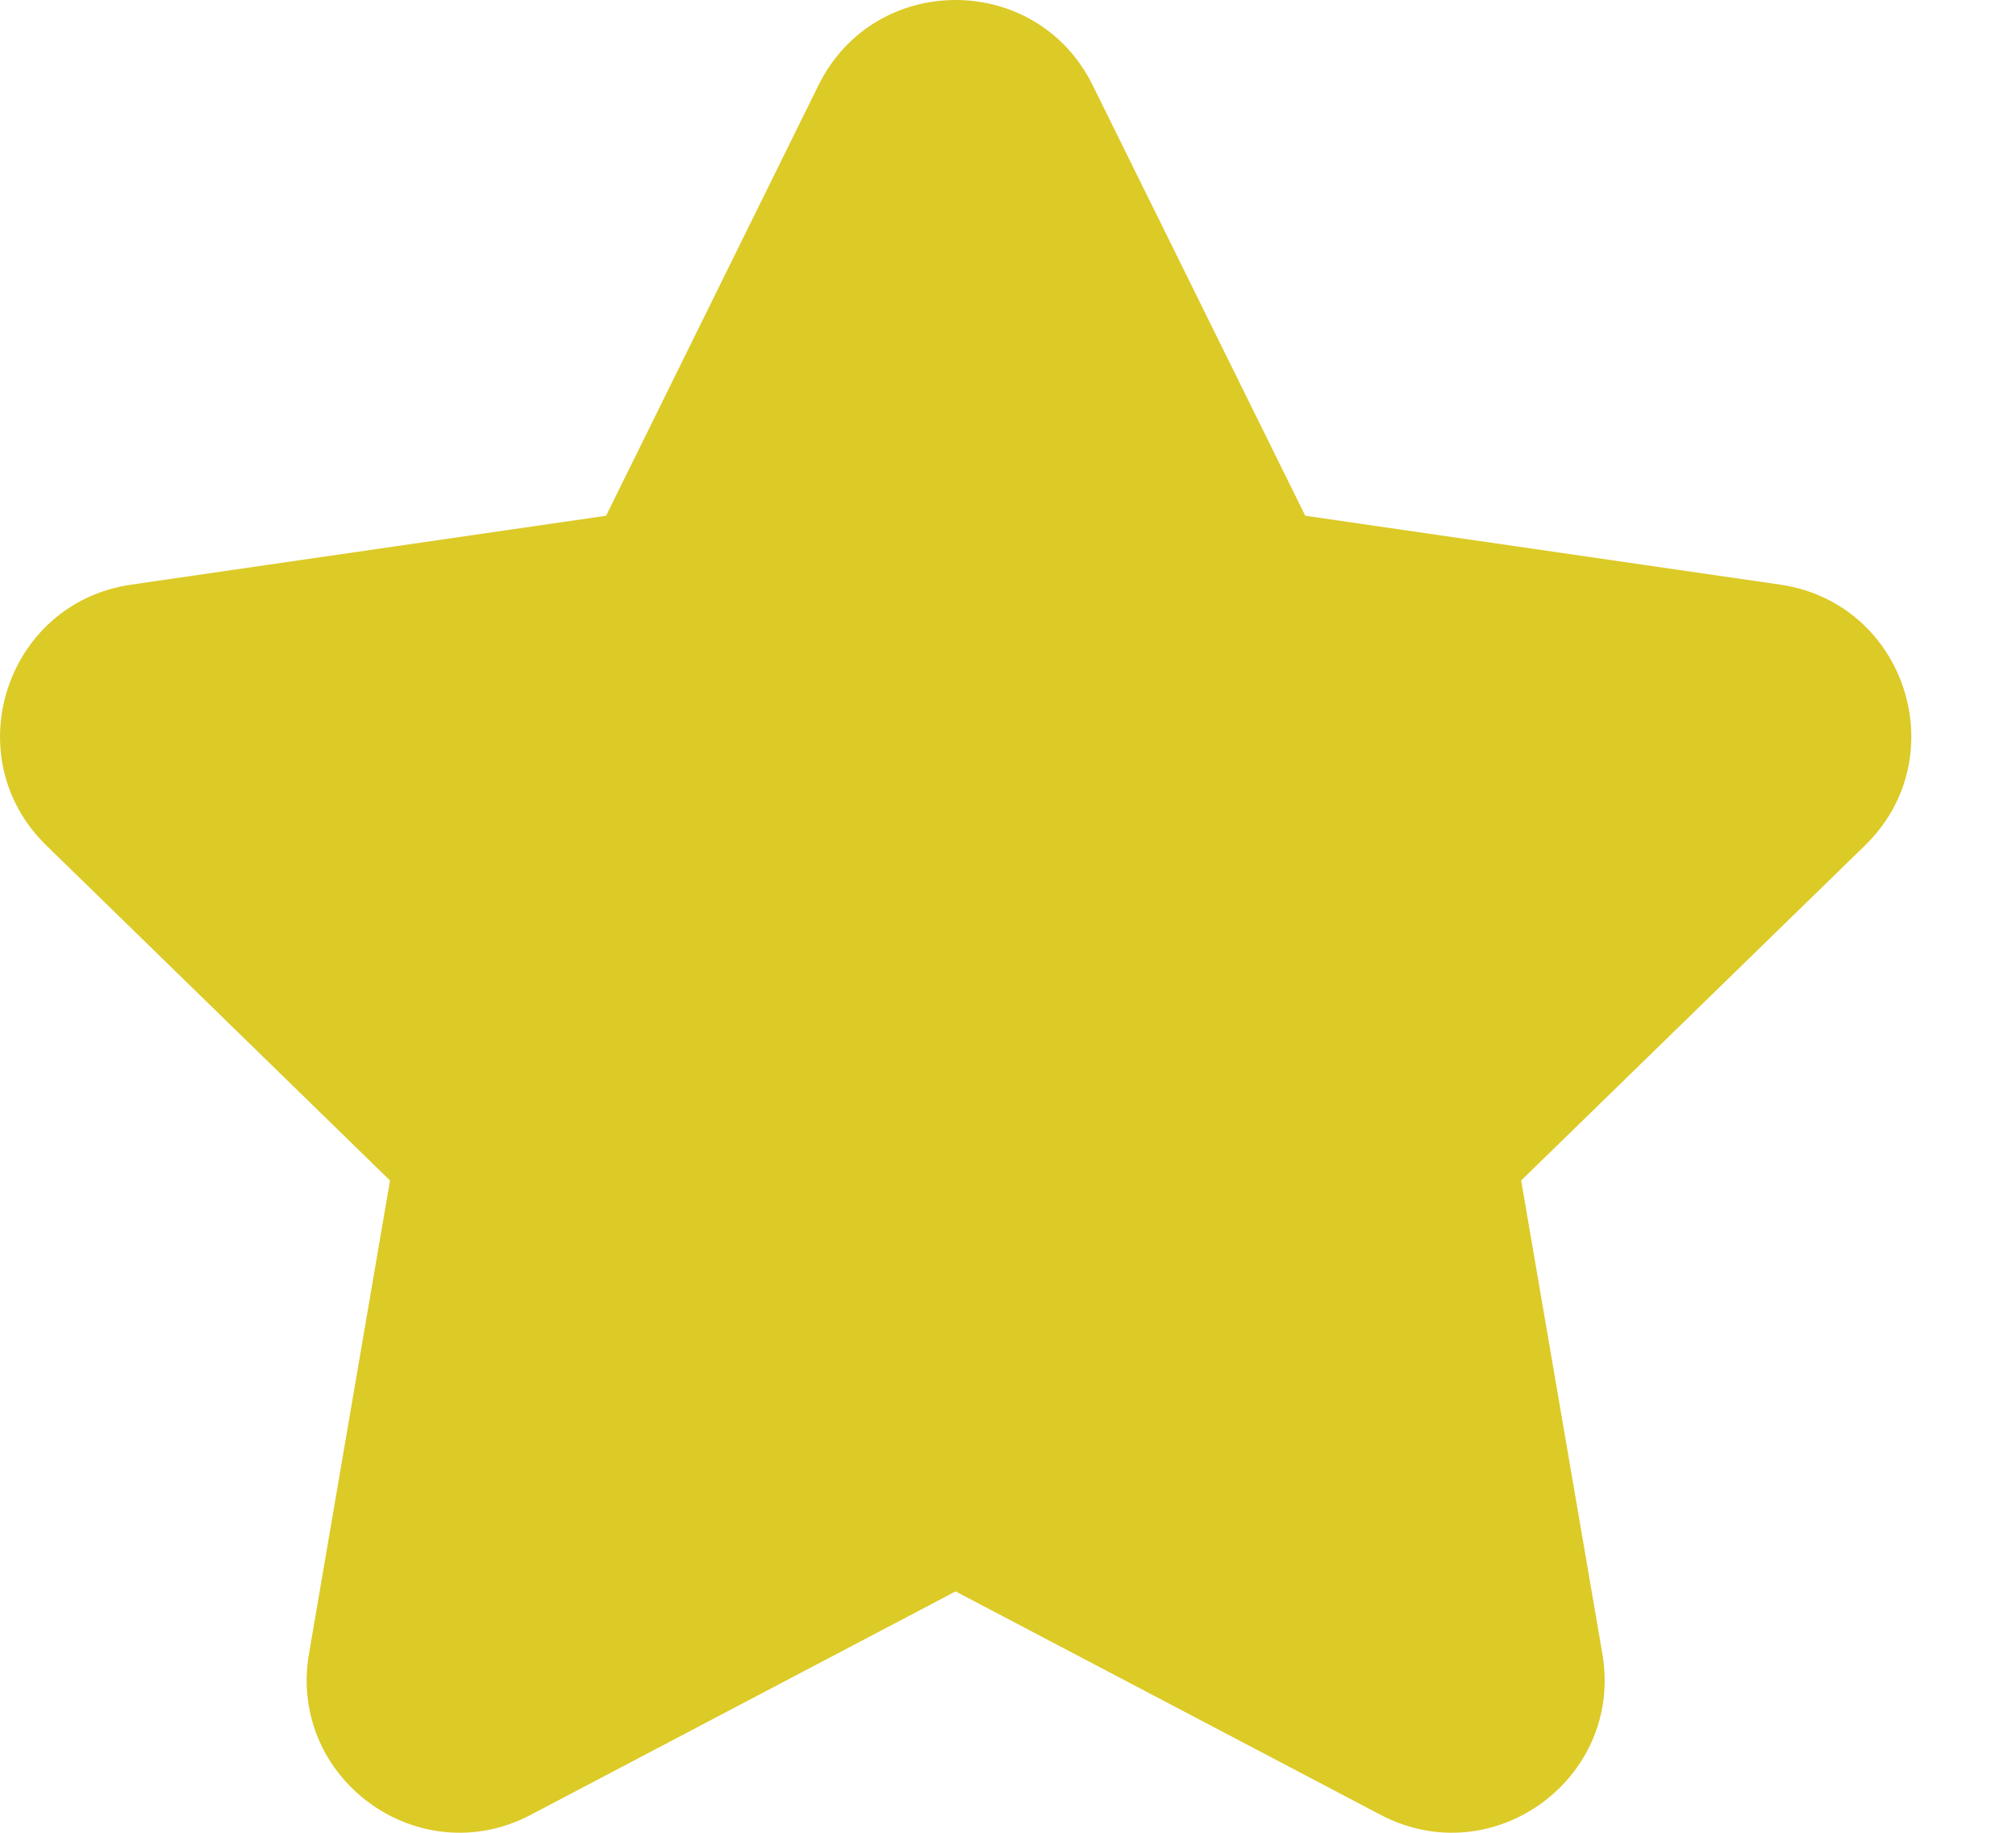
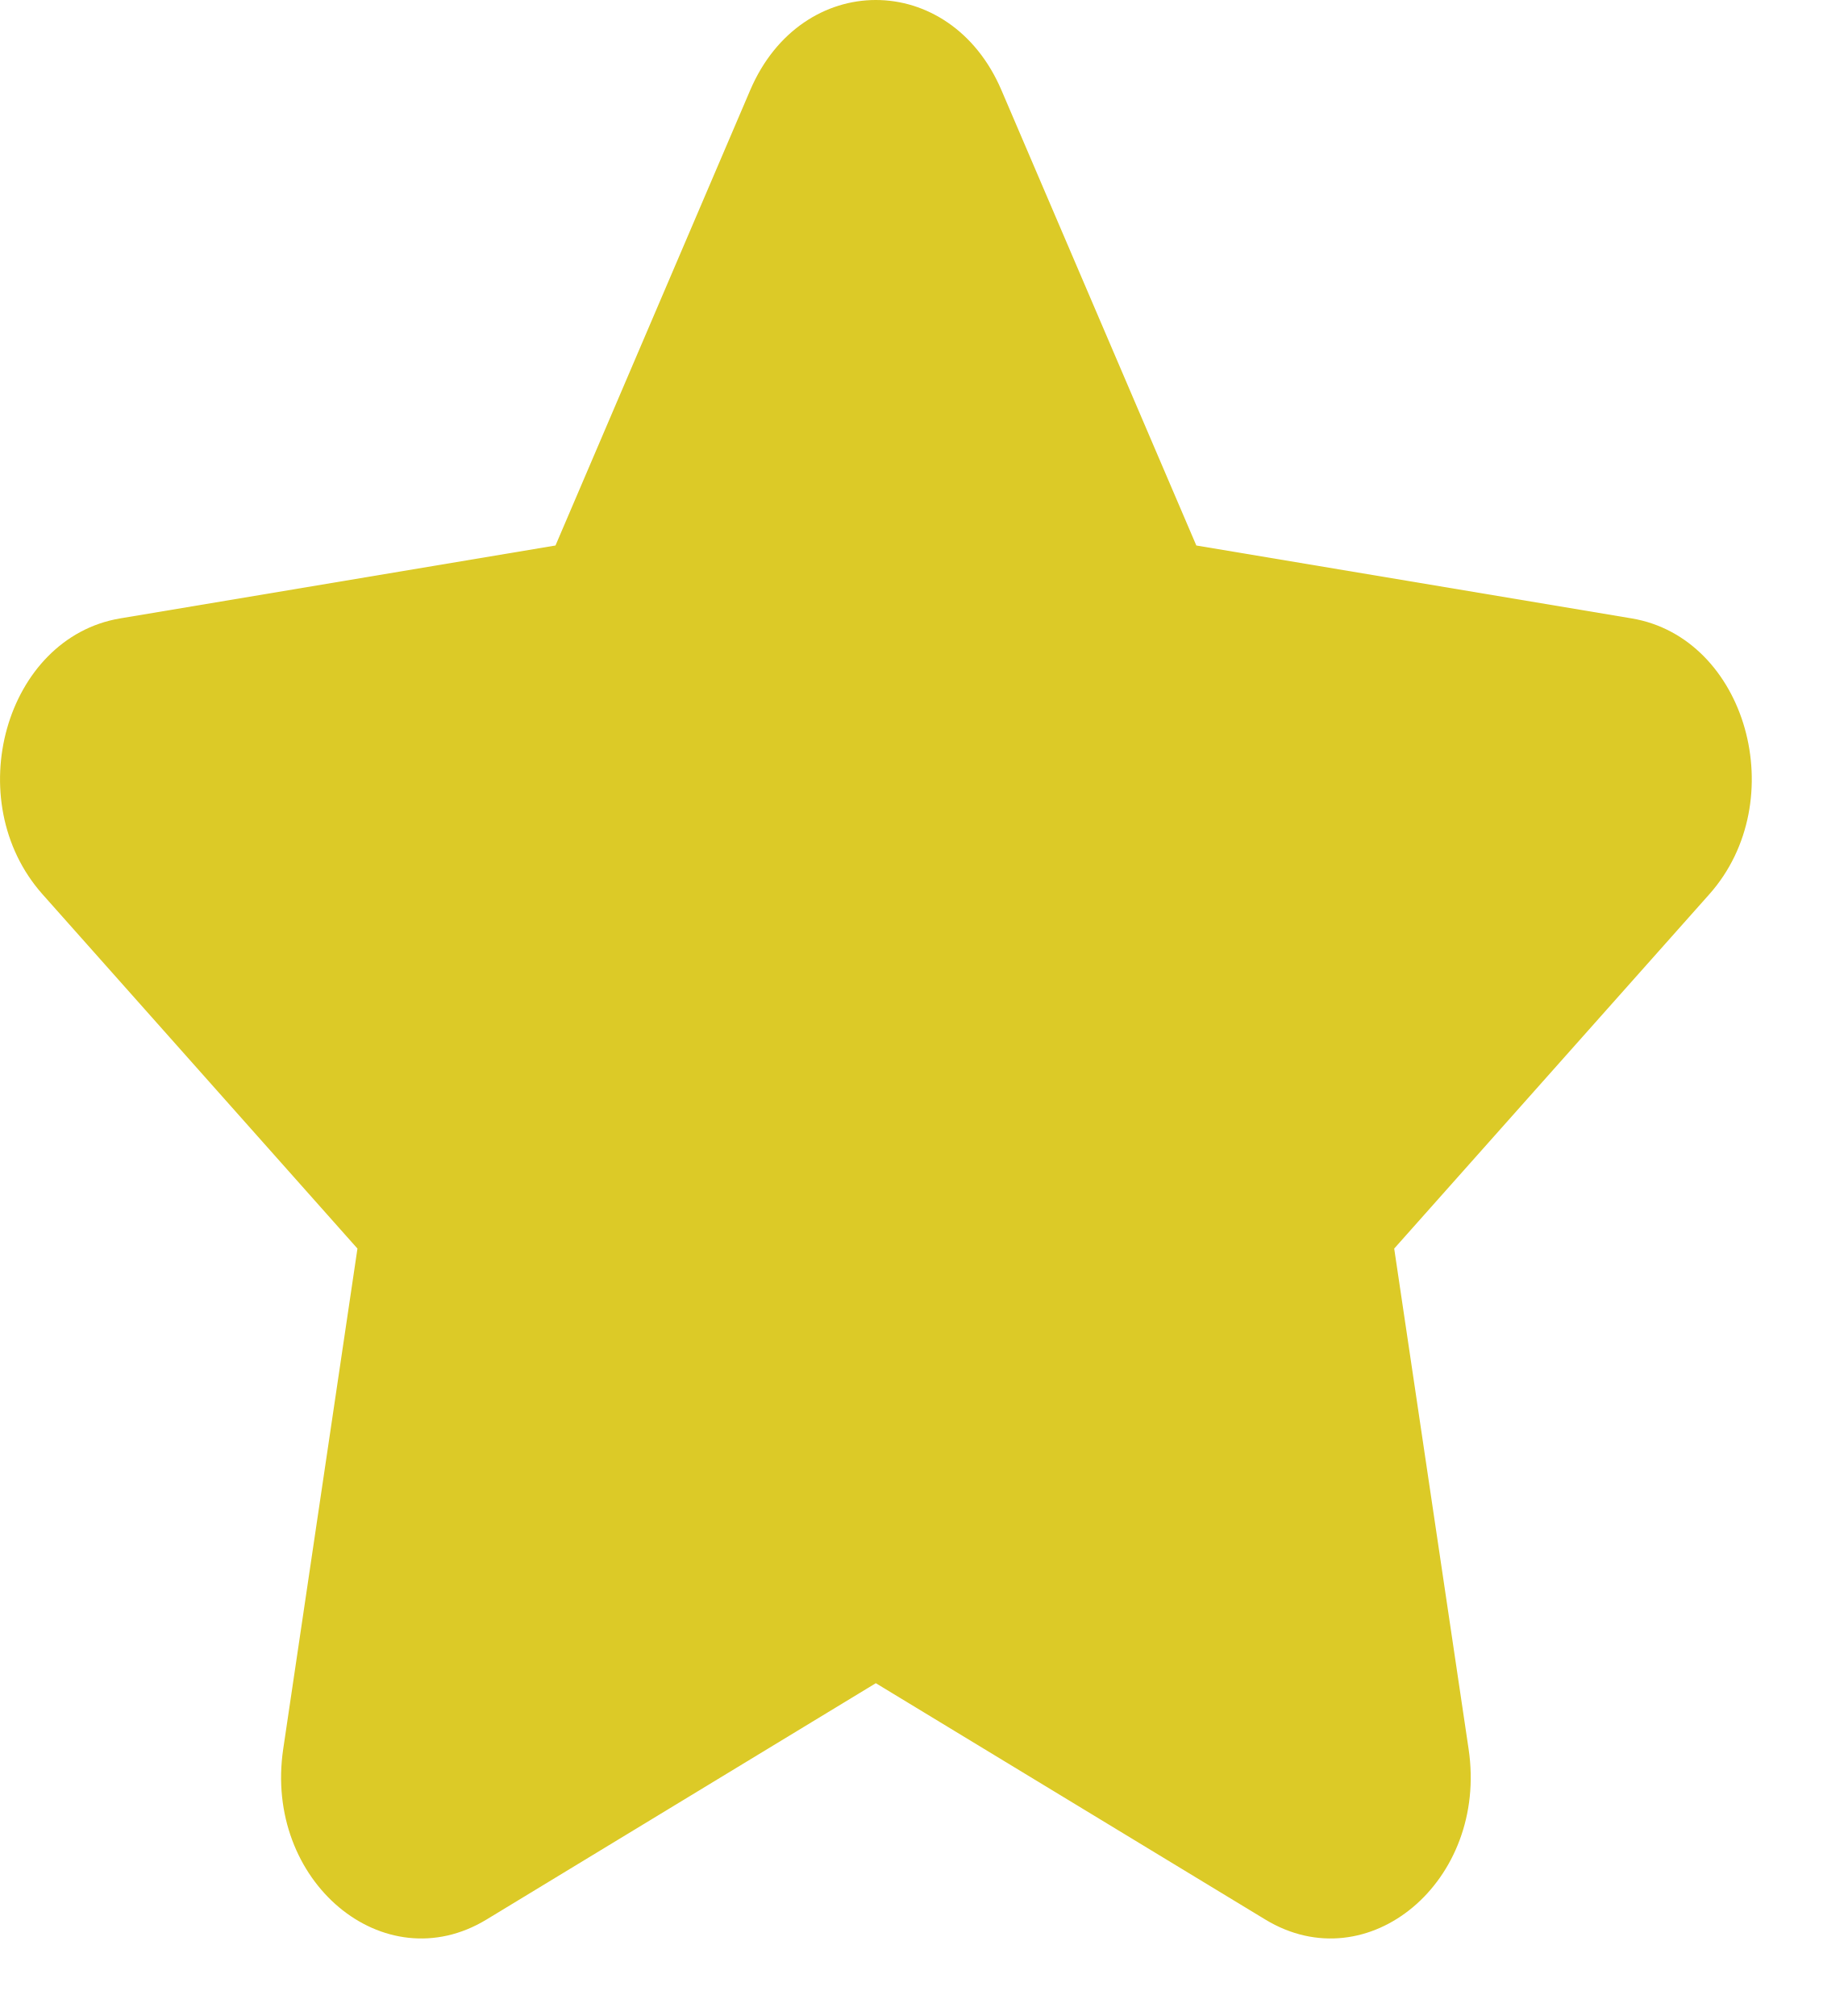
- <svg xmlns="http://www.w3.org/2000/svg" width="11" height="10" viewBox="0 0 11 10" fill="none">
-   <path d="M4.466 0.465C4.772 -0.155 5.656 -0.155 5.962 0.465L7.122 2.814L9.714 3.19C10.398 3.29 10.671 4.131 10.176 4.613L8.3 6.441L8.743 9.023C8.86 9.704 8.145 10.224 7.533 9.902L5.214 8.683L2.896 9.902C2.284 10.224 1.569 9.704 1.686 9.023L2.128 6.441L0.253 4.613C-0.242 4.131 0.031 3.29 0.715 3.19L3.307 2.814L4.466 0.465Z" fill="#DCCA27" />
+ <svg xmlns="http://www.w3.org/2000/svg" width="11" height="12" viewBox="0 0 11 12" fill="none">
+   <path d="M4.466 0.537C4.772 -0.179 5.656 -0.179 5.962 0.537L7.122 3.247L9.714 3.681C10.398 3.796 10.671 4.766 10.176 5.323L8.3 7.432L8.743 10.411C8.86 11.197 8.145 11.797 7.533 11.426L5.214 10.019L2.896 11.426C2.284 11.797 1.569 11.197 1.686 10.411L2.128 7.432L0.253 5.323C-0.242 4.766 0.031 3.796 0.715 3.681L3.307 3.247L4.466 0.537Z" fill="#DCCA27" />
</svg>
